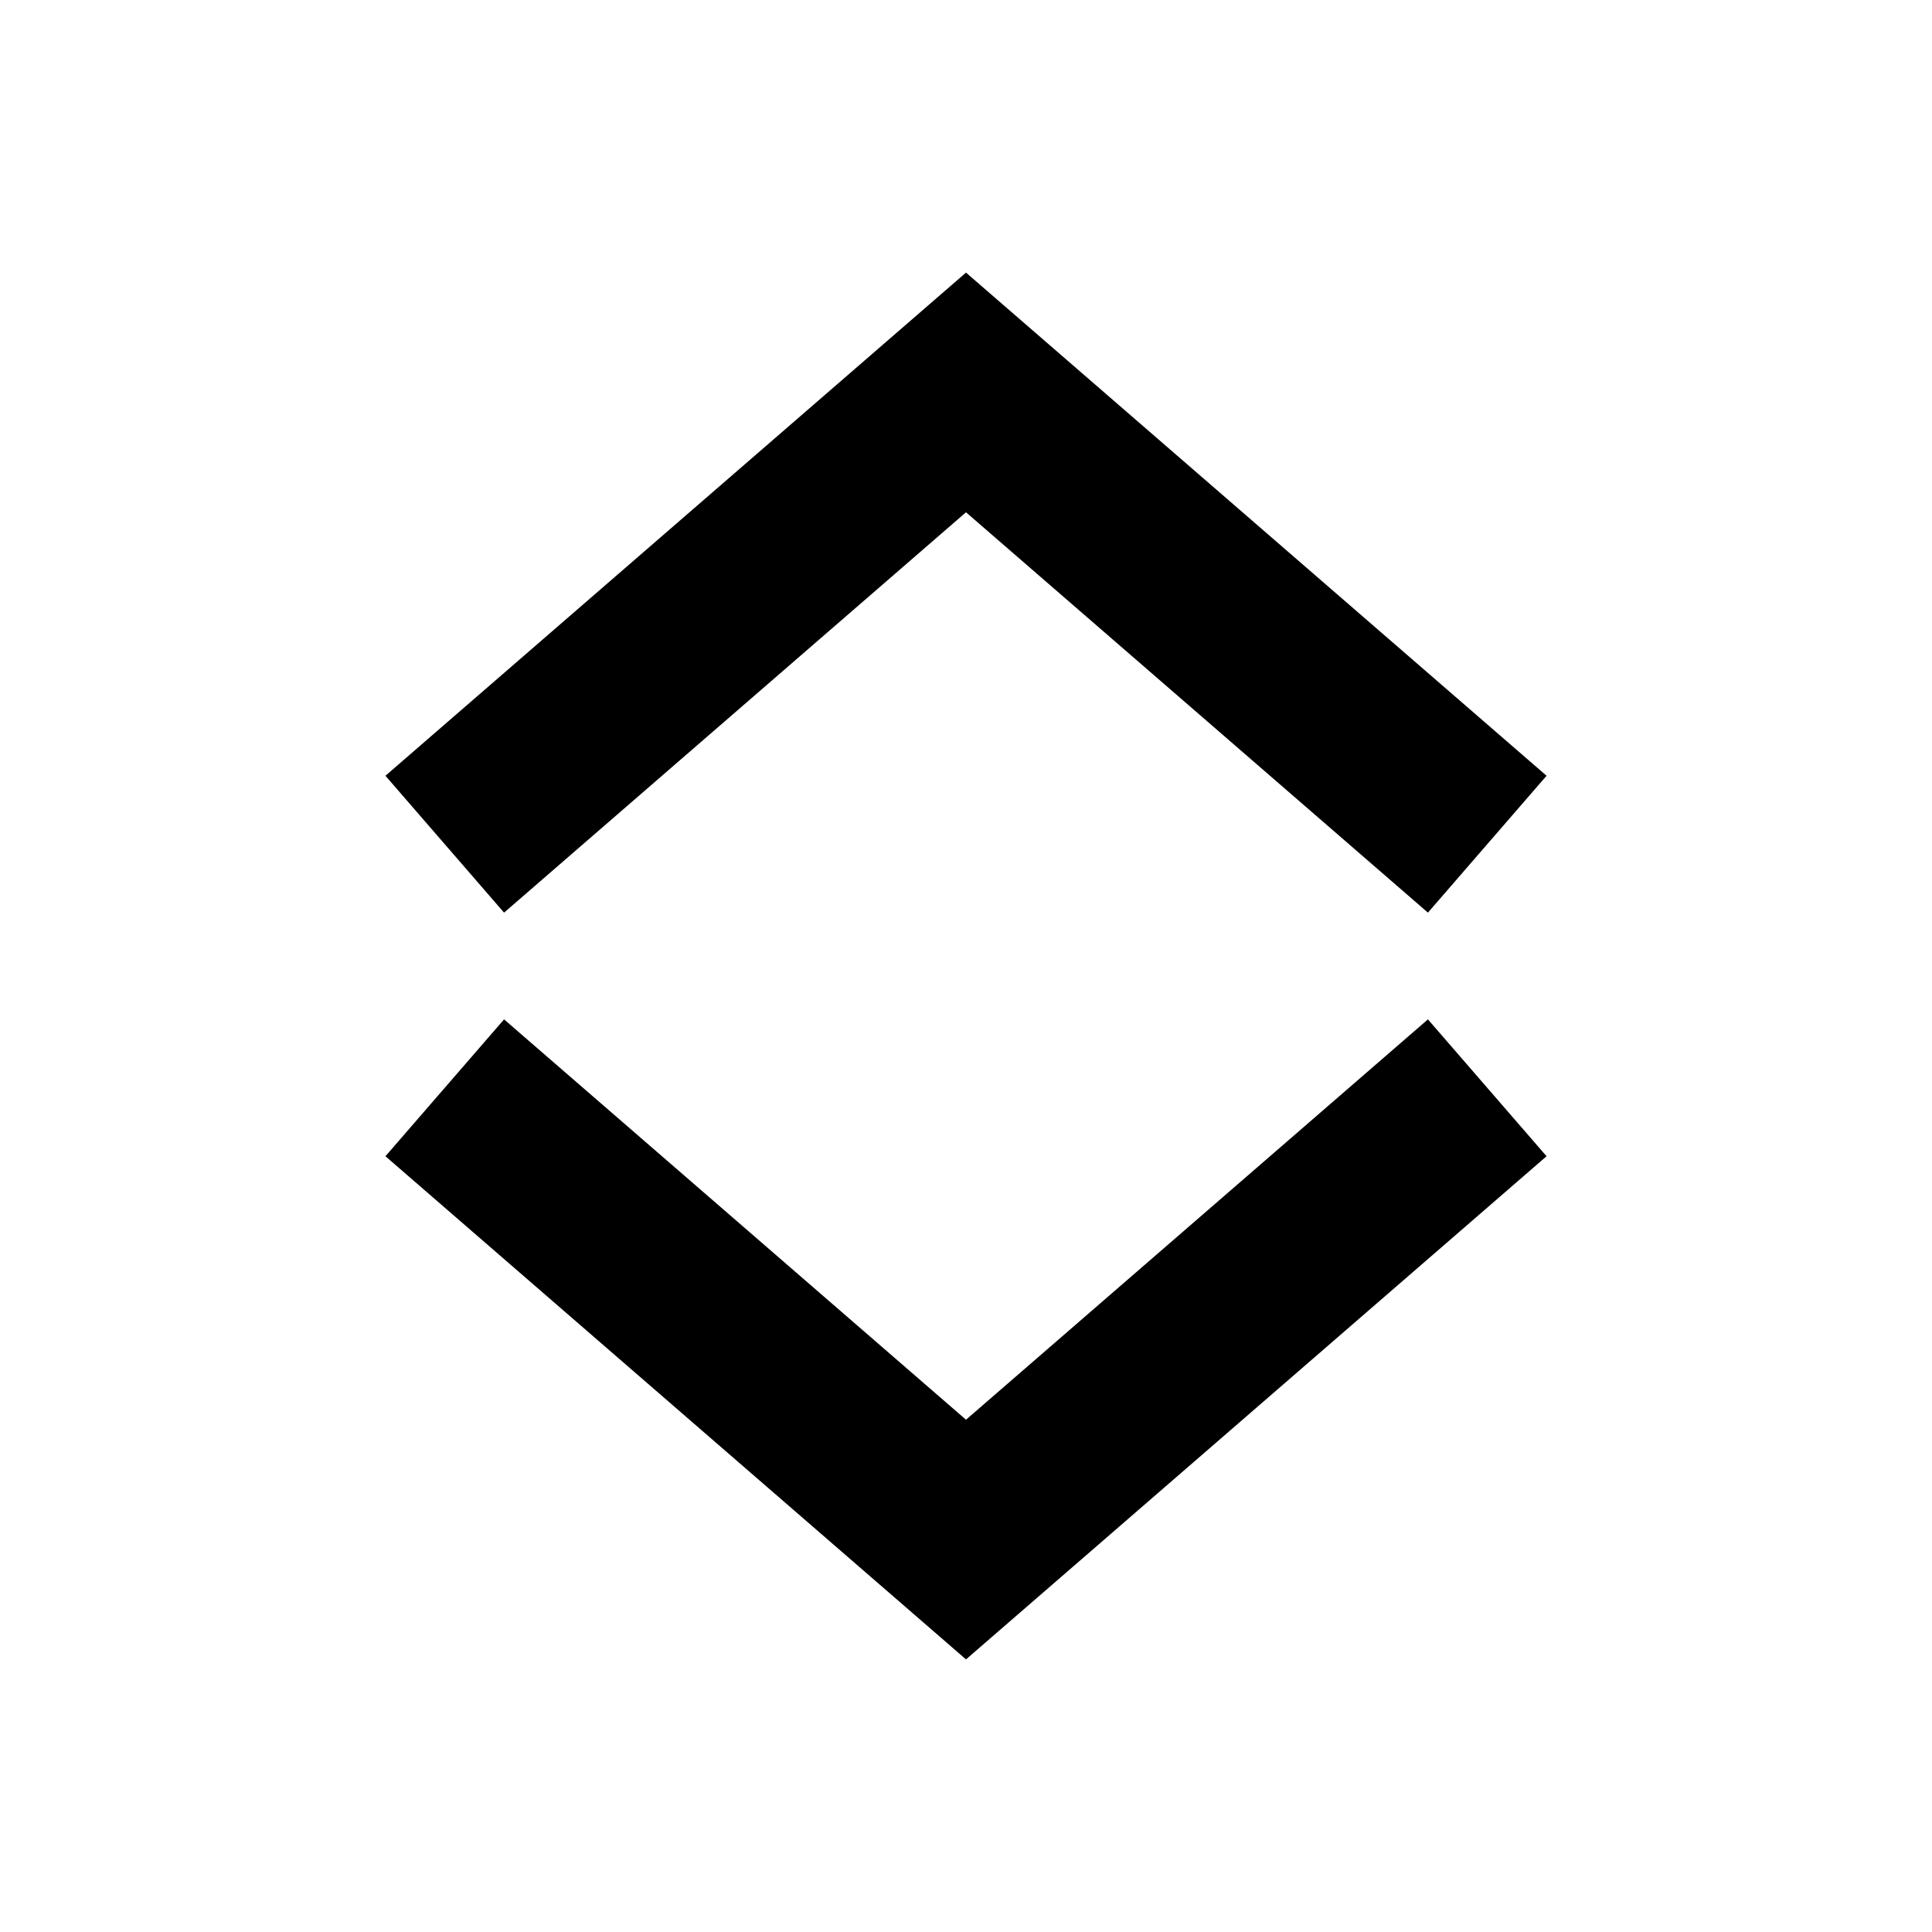
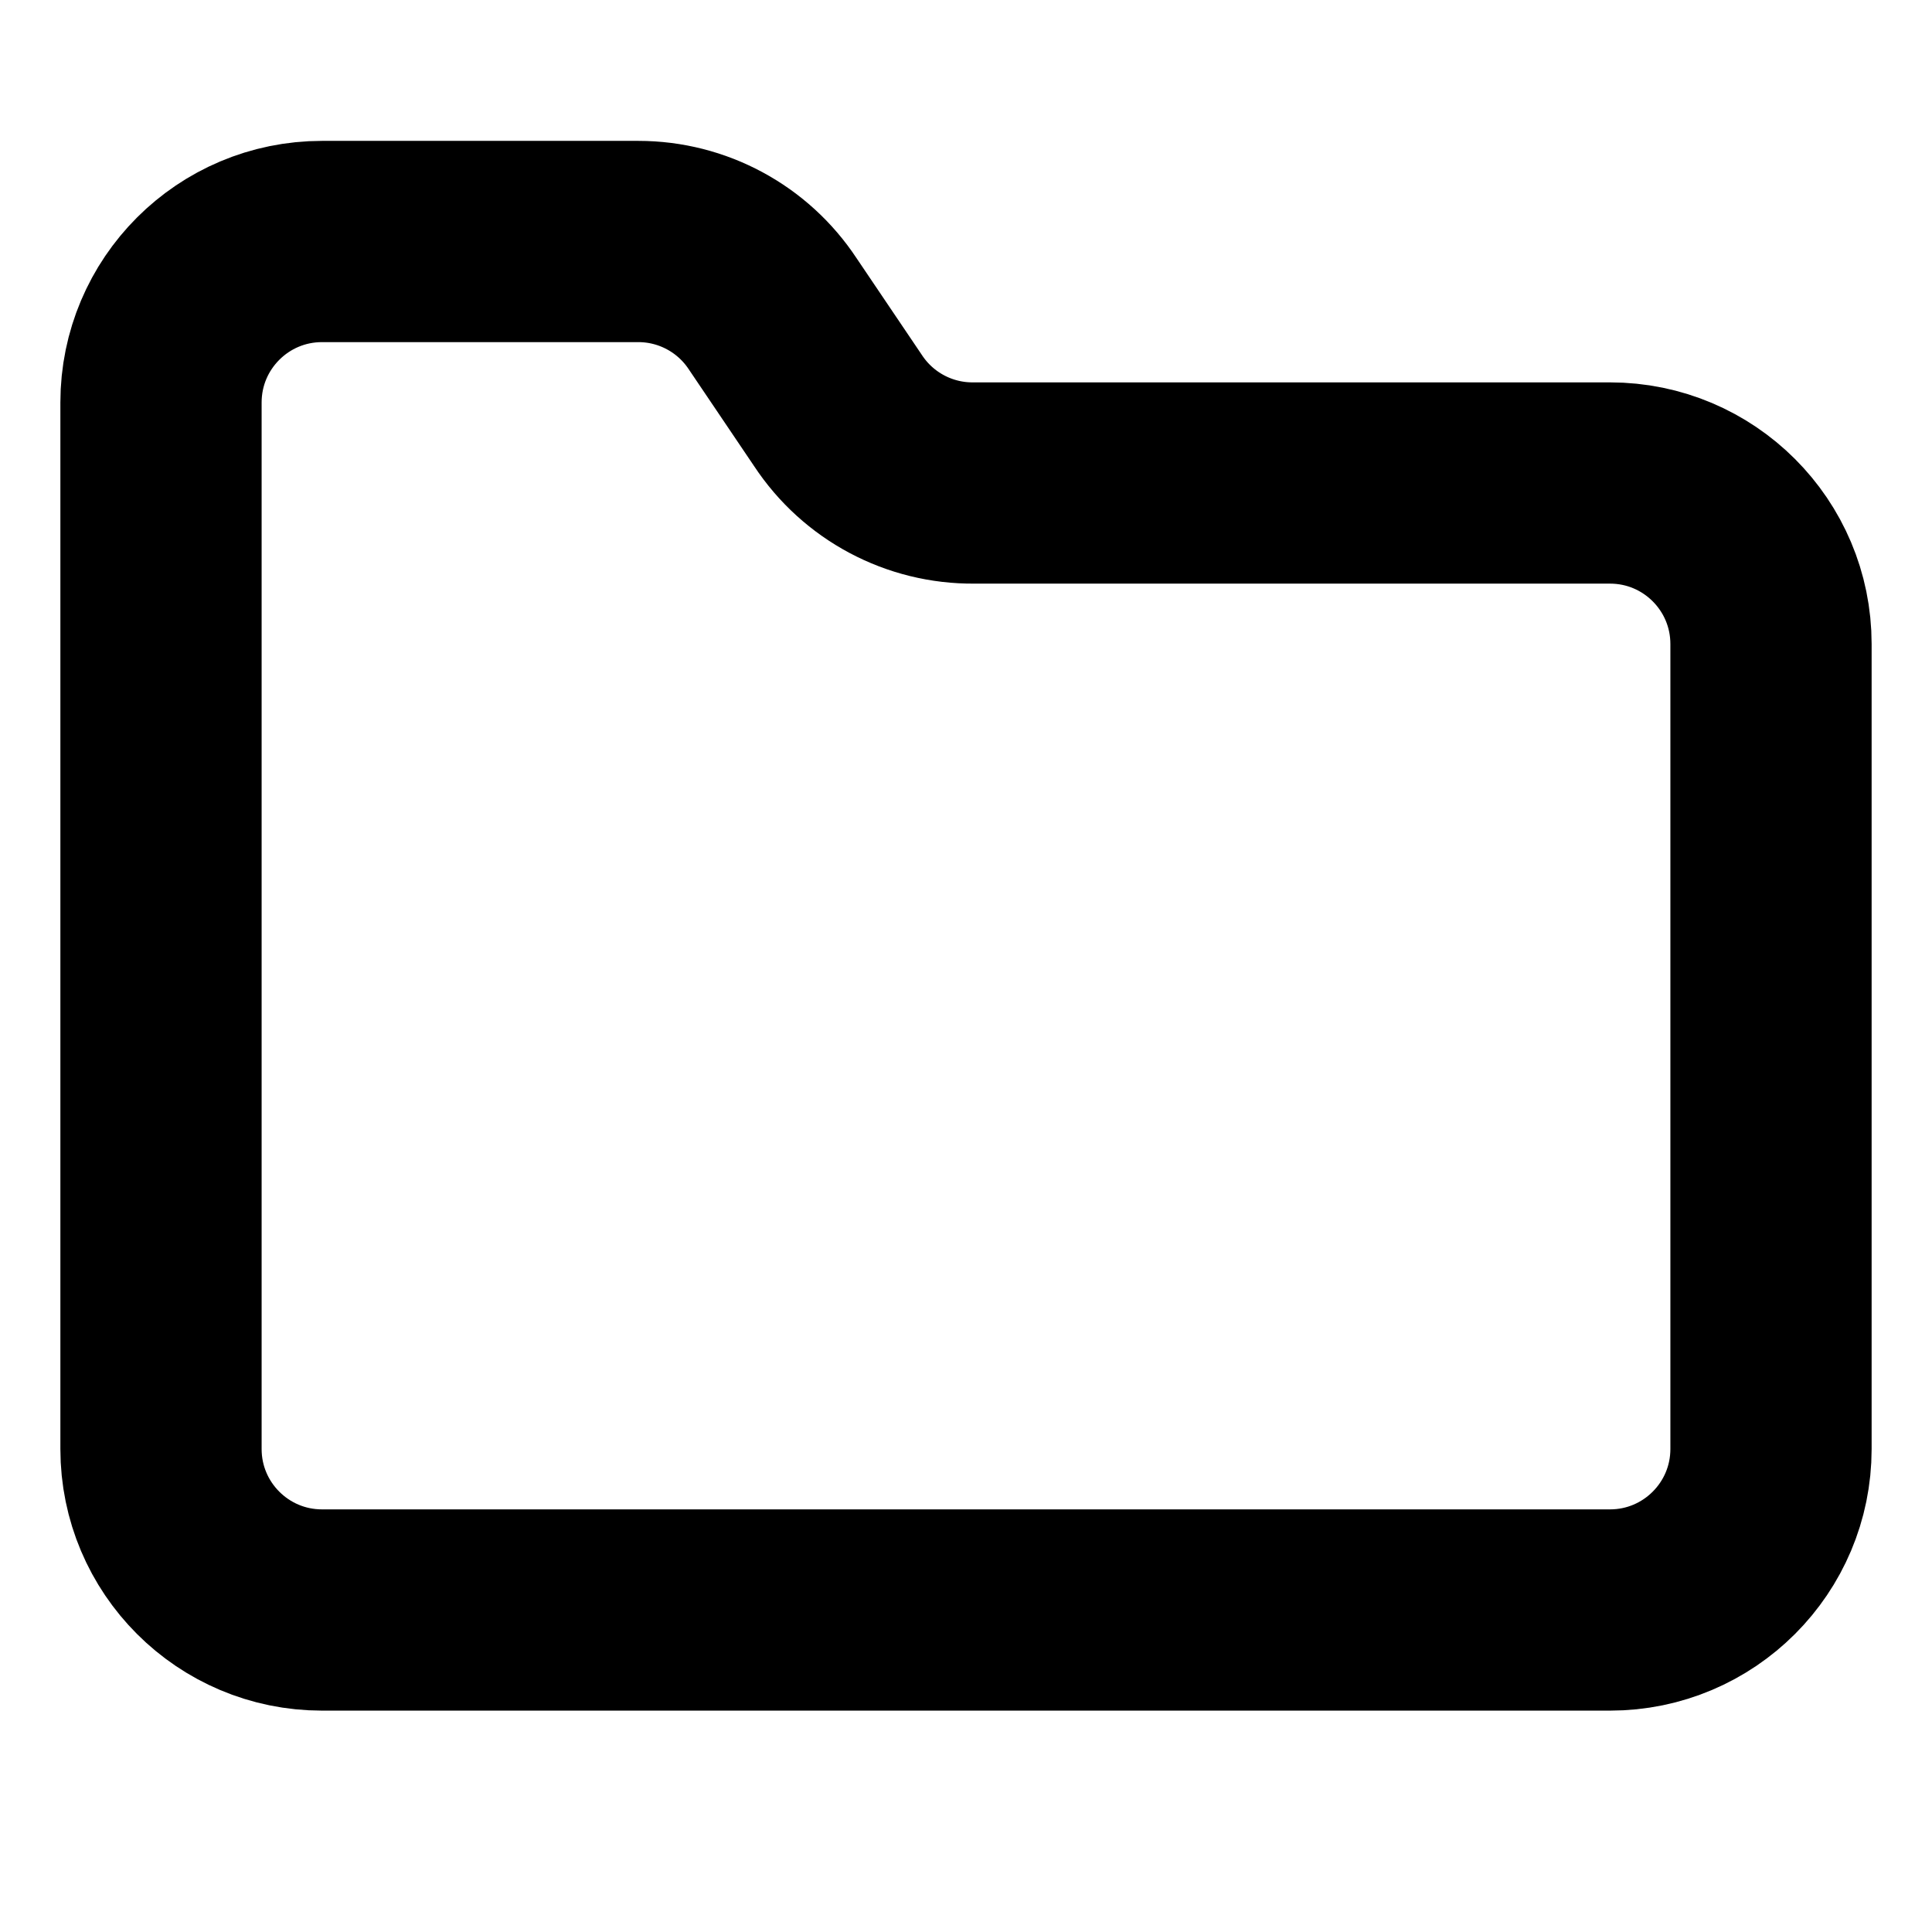
- <svg xmlns="http://www.w3.org/2000/svg" width="512" height="512" viewBox="0 0 512 512">
-   <path d="M0 0h512v512H0z" fill="none" />
-   <path fill="none" stroke="#000000" stroke-linecap="square" stroke-width="48" d="m136 208l120-104l120 104m-240 96l120 104l120-104" />
+ <svg xmlns="http://www.w3.org/2000/svg" width="24" height="24" viewBox="0 0 24 24" fill="none" stroke="#000000" stroke-width="2.5" stroke-linecap="round" stroke-linejoin="round">
+   <path d="M20 20a2 2 0 0 0 2-2V8a2 2 0 0 0-2-2h-7.9a2 2 0 0 1-1.69-.9L9.6 3.9A2 2 0 0 0 7.93 3H4a2 2 0 0 0-2 2v13a2 2 0 0 0 2 2Z" />
</svg>
